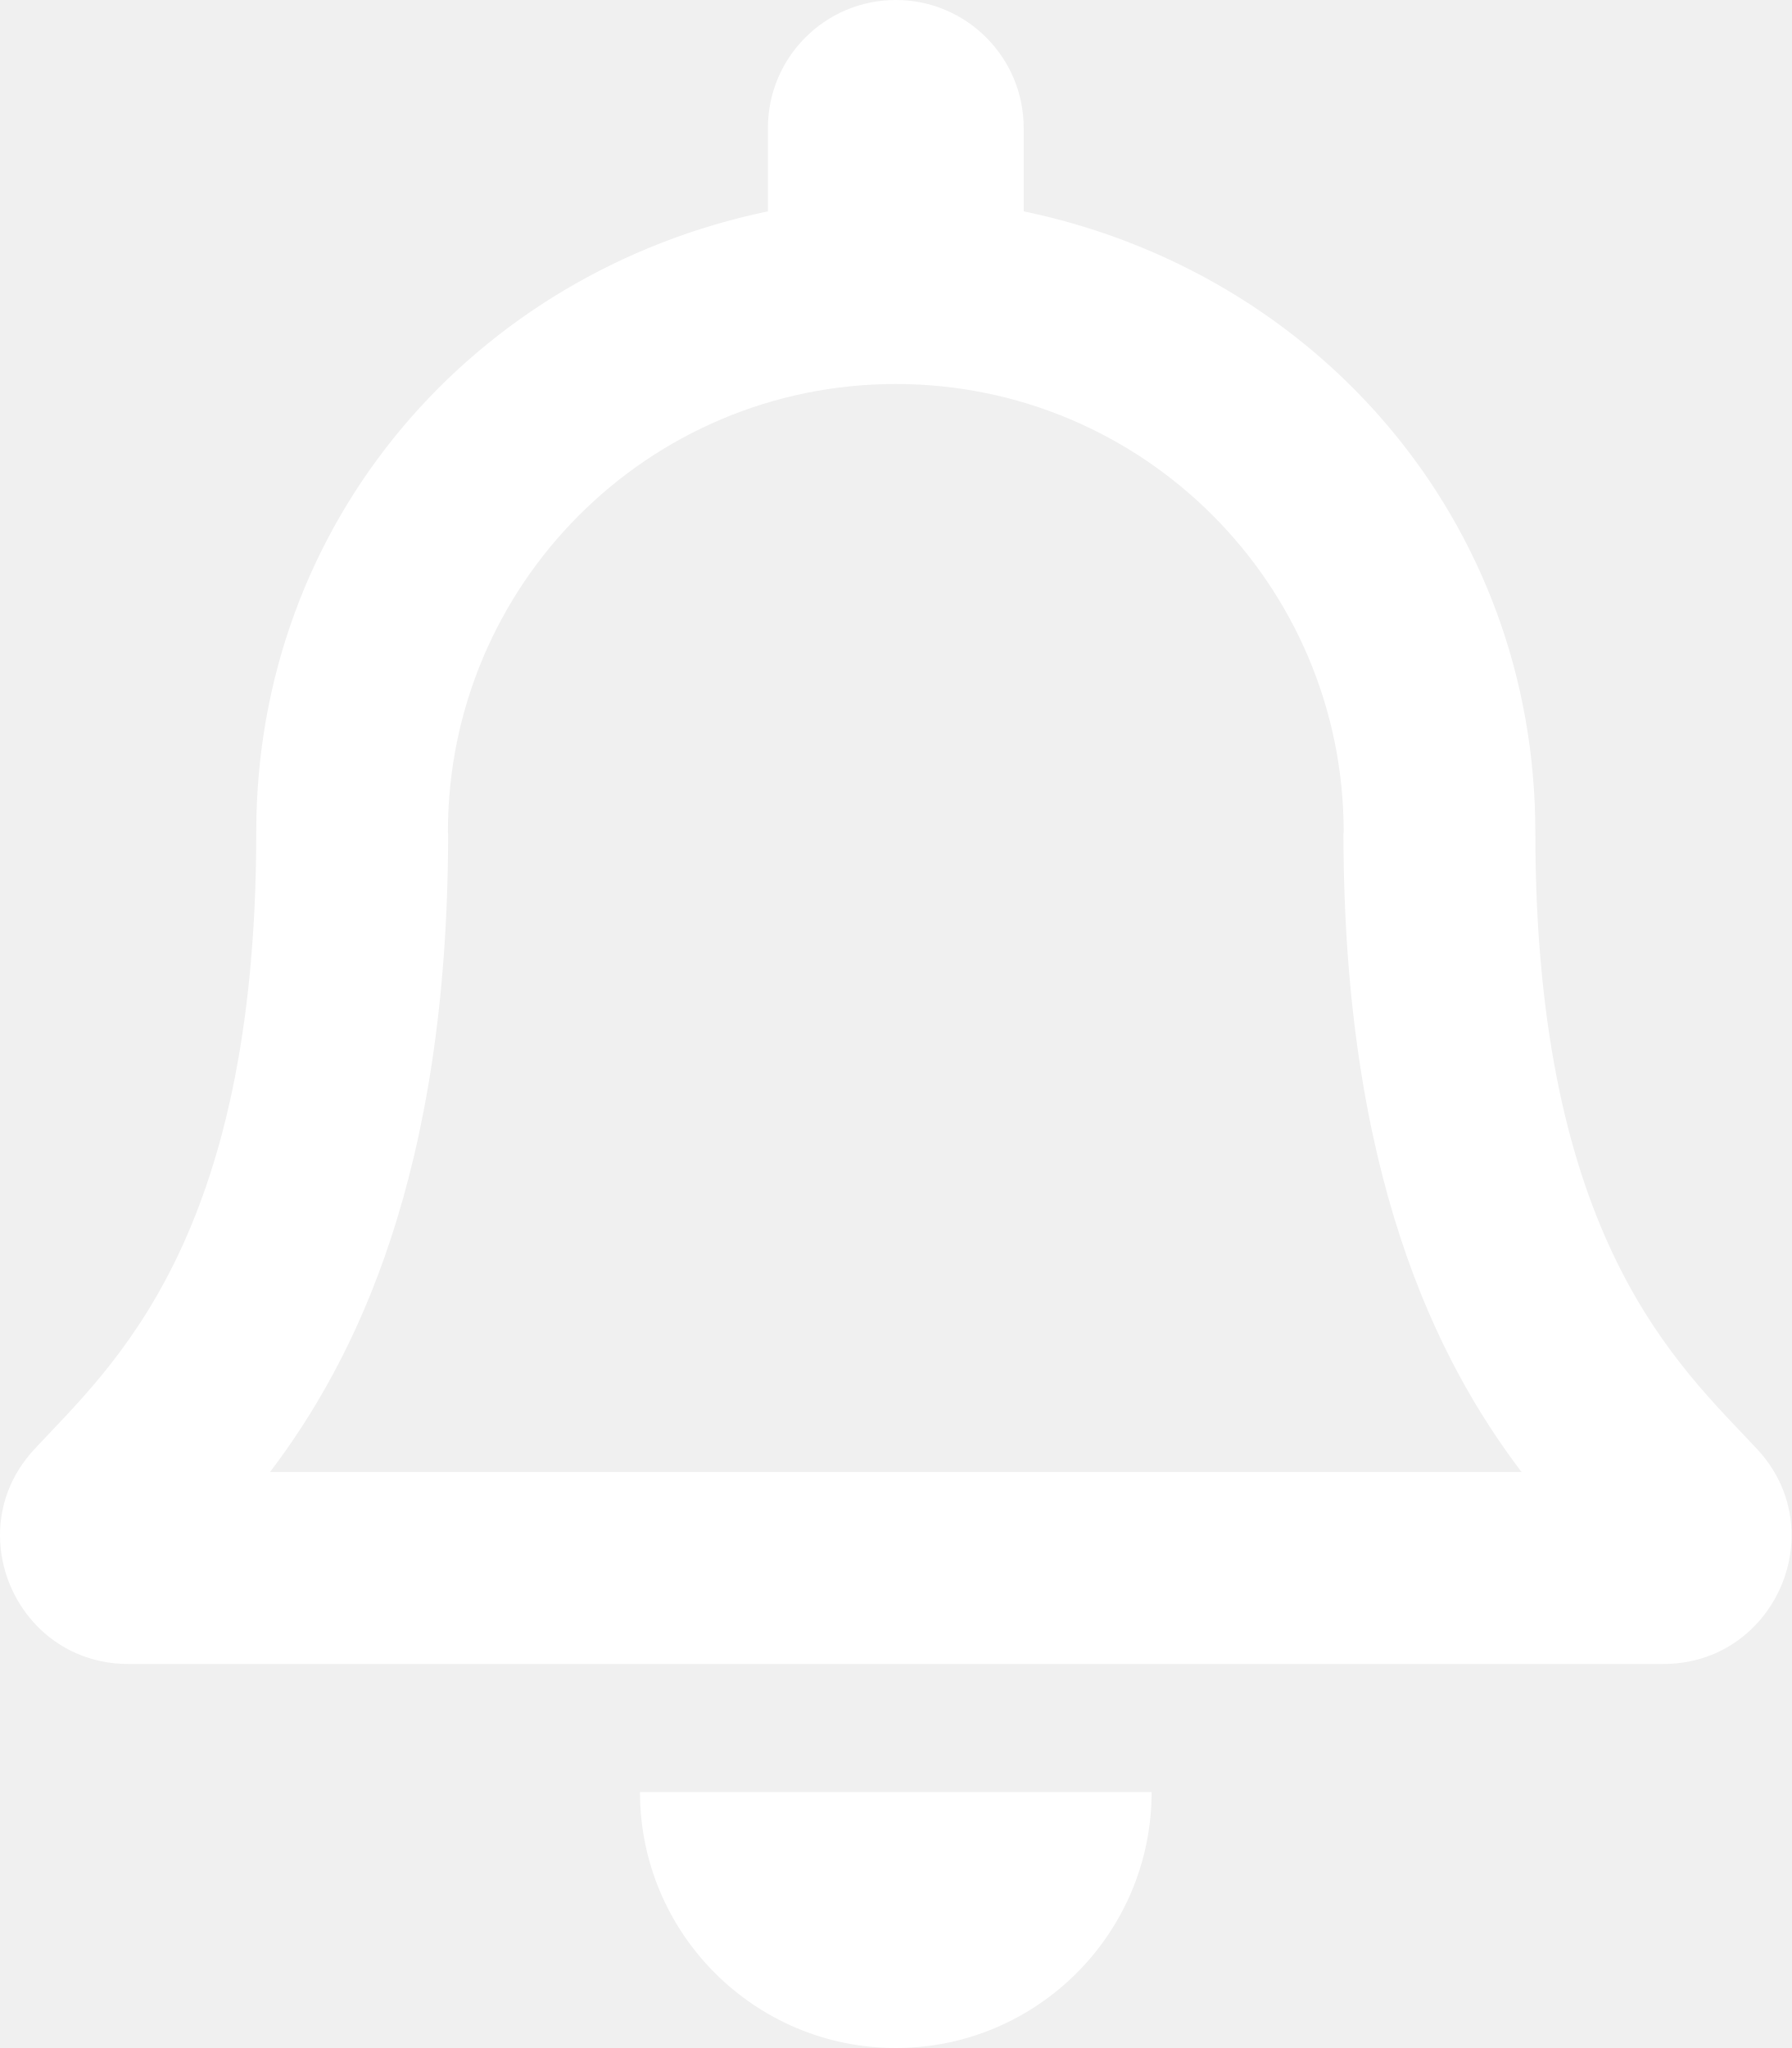
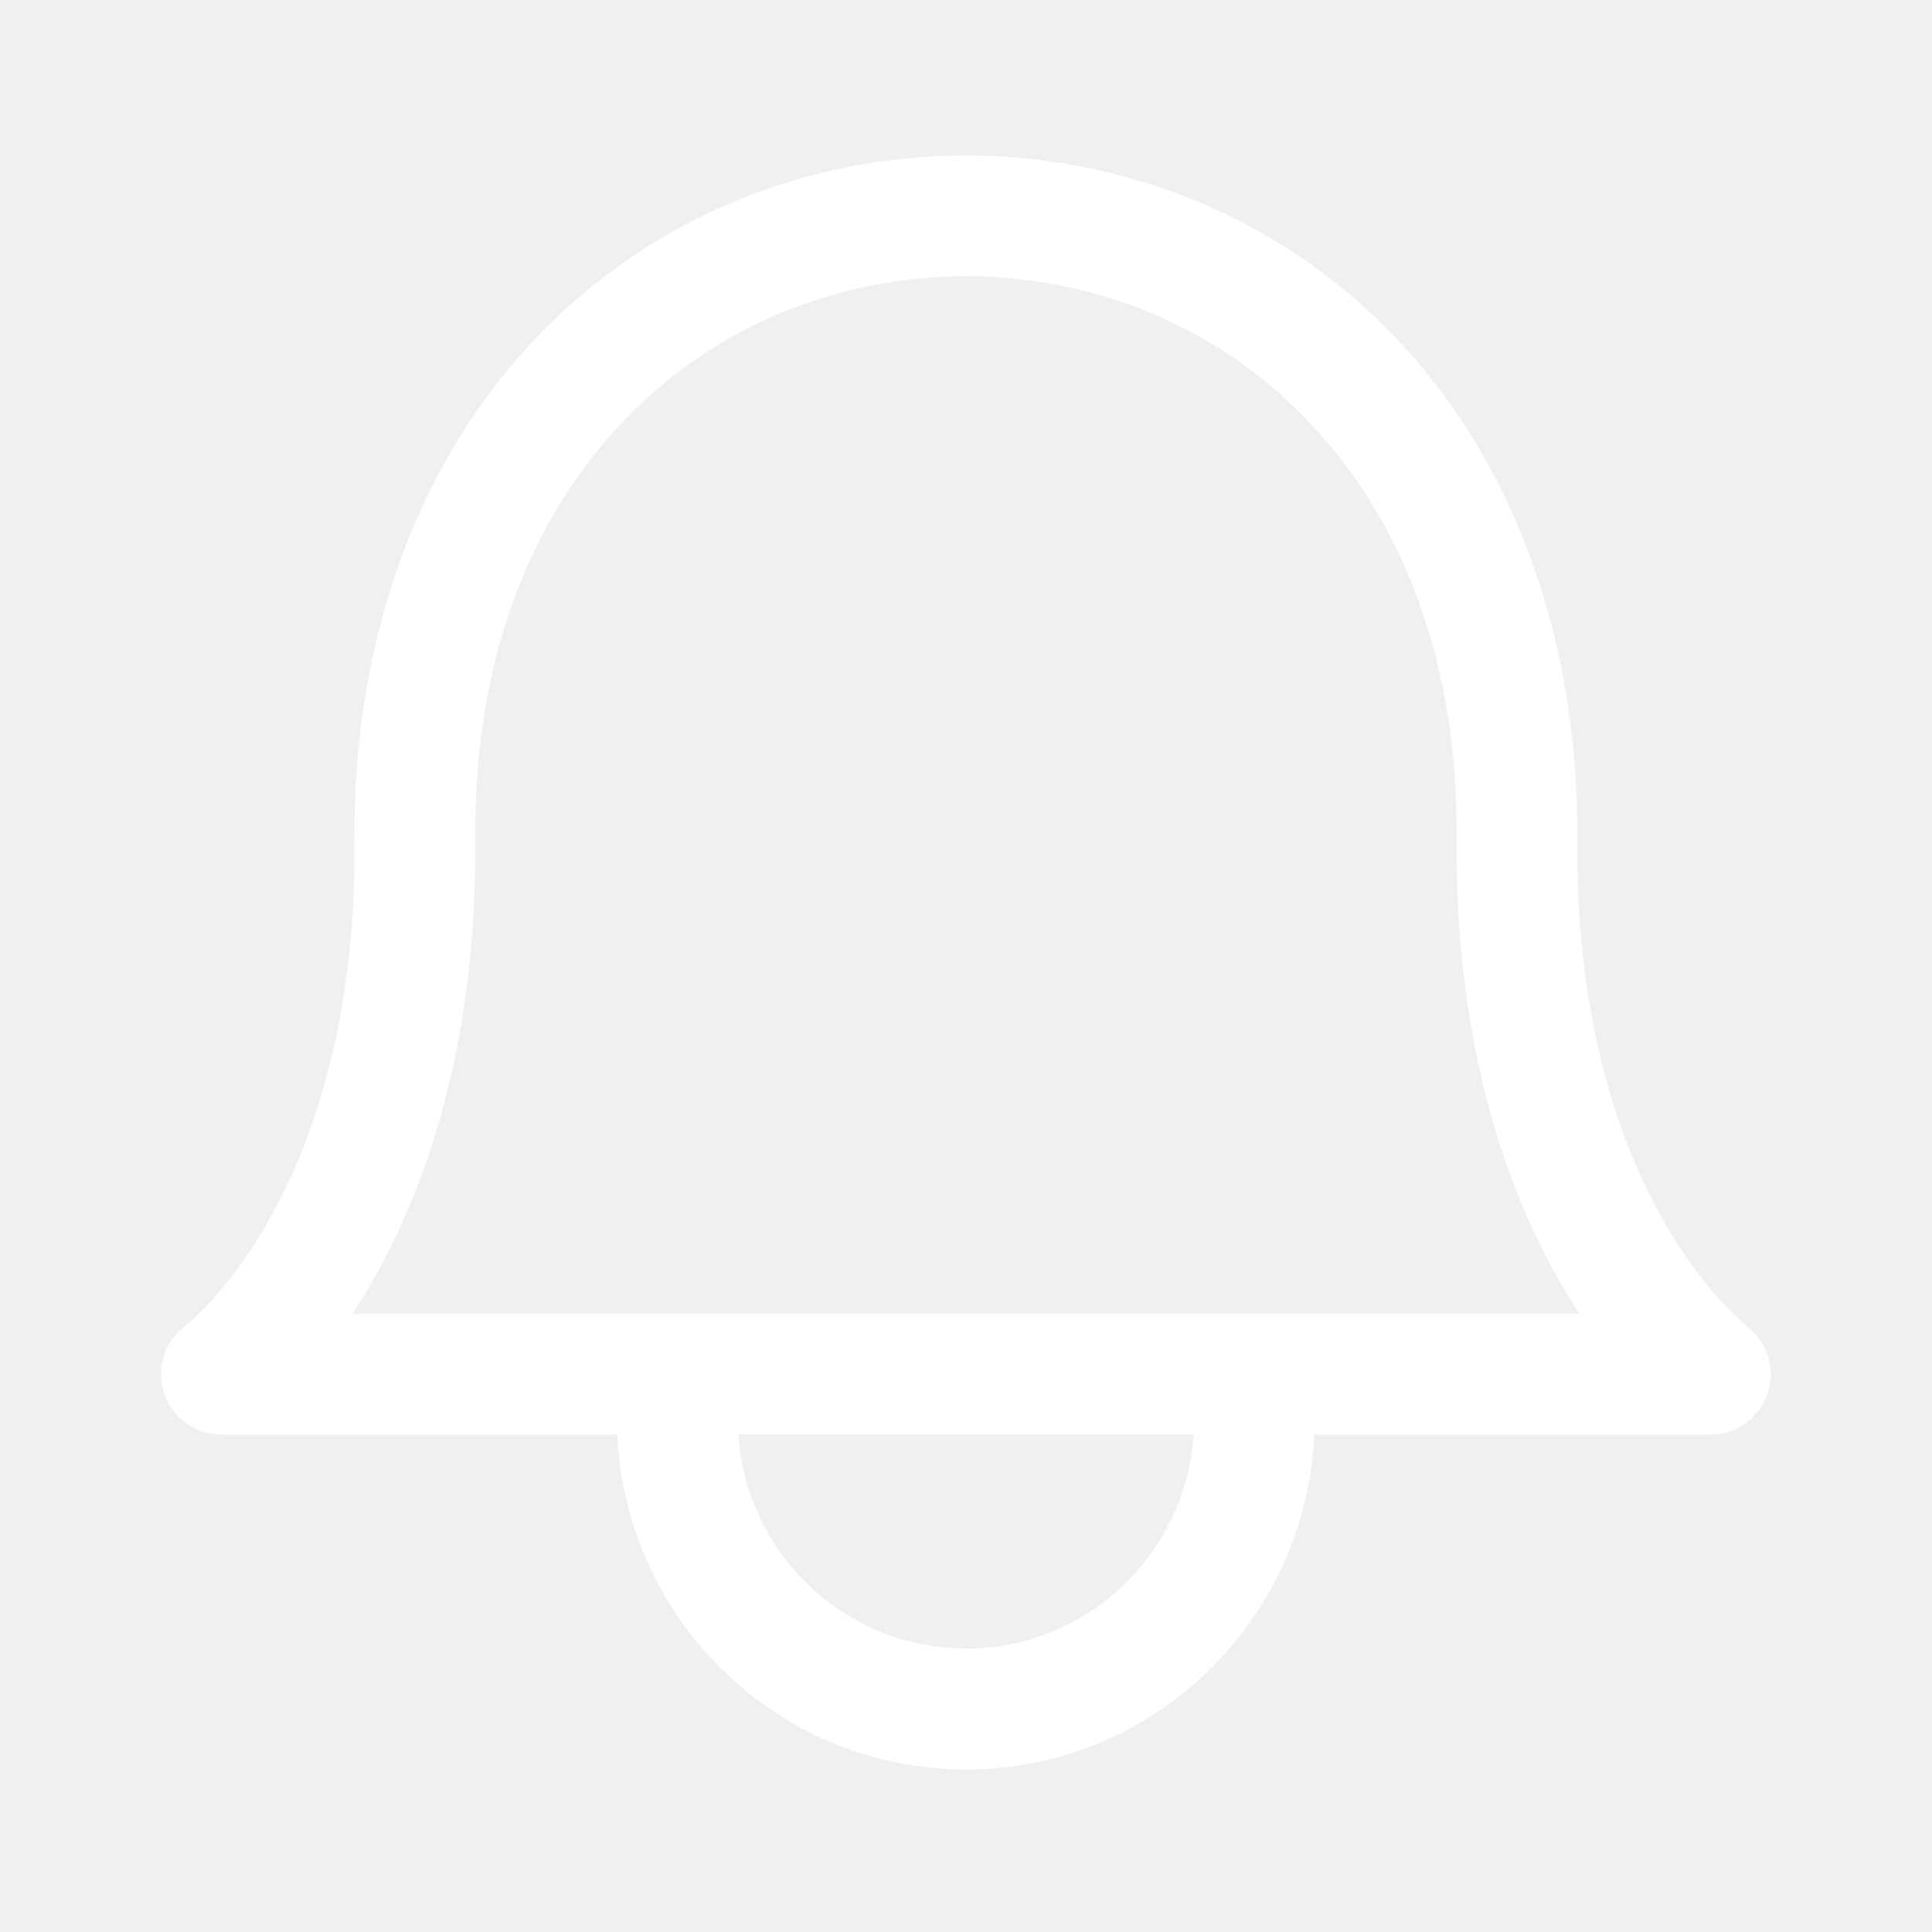
- <svg xmlns="http://www.w3.org/2000/svg" aria-hidden="true" focusable="false" data-prefix="far" data-icon="bell" class="svg-inline--fa fa-bell fa-w-14" role="img" viewBox="0 0 448 512">
-   <path fill="white" d="M439.39 362.29c-19.32-20.76-55.47-51.99-55.47-154.29 0-77.7-54.48-139.9-127.94-155.16V32c0-17.67-14.32-32-31.98-32s-31.98 14.33-31.98 32v20.84C118.56 68.1 64.08 130.3 64.08 208c0 102.3-36.15 133.53-55.47 154.29-6 6.45-8.66 14.16-8.61 21.71.11 16.4 12.98 32 32.1 32h383.8c19.12 0 32-15.6 32.1-32 .05-7.55-2.61-15.27-8.61-21.71zM67.53 368c21.22-27.97 44.42-74.33 44.53-159.42 0-.2-.06-.38-.06-.58 0-61.86 50.14-112 112-112s112 50.14 112 112c0 .2-.06.38-.06.58.11 85.1 23.31 131.46 44.53 159.42H67.53zM224 512c35.32 0 63.97-28.65 63.97-64H160.03c0 35.35 28.65 64 63.97 64z" />
+ <svg xmlns="http://www.w3.org/2000/svg" viewBox="0 0 24 24" class="r-18jsvk2 r-4qtqp9 r-yyyyoo r-lwhw9o r-dnmrzs r-bnwqim r-1plcrui r-lrvibr" width="26" height="26">
+   <g fill="#0F1419">
+     <path d="M21.697 16.468c-.02-.016-2.14-1.64-2.103-6.03.02-2.532-.812-4.782-2.347-6.335C15.872 2.71 14.01 1.94 12.005 1.93h-.013c-2.004.01-3.866.78-5.242 2.174-1.534 1.553-2.368 3.802-2.346 6.334.037 4.33-2.02 5.967-2.102 6.03-.26.193-.366.53-.265.838.102.308.39.515.712.515h4.92c.102 2.31 1.997 4.16 4.33 4.16s4.226-1.85 4.327-4.16h4.922c.322 0 .61-.206.71-.514.103-.307-.003-.645-.263-.838zM12 20.478c-1.505 0-2.73-1.177-2.828-2.658h5.656c-.1 1.48-1.323 2.66-2.828 2.66zM4.38 16.32c.74-1.132 1.548-3.028 1.524-5.896-.018-2.16.644-3.982 1.913-5.267C8.91 4.05 10.397 3.437 12 3.43c1.603.008 3.087.62 4.18 1.728 1.27 1.285 1.933 3.106 1.915 5.267-.024 2.868.785 4.765 1.525 5.896H4.38z" fill="white" />
+   </g>
</svg>
